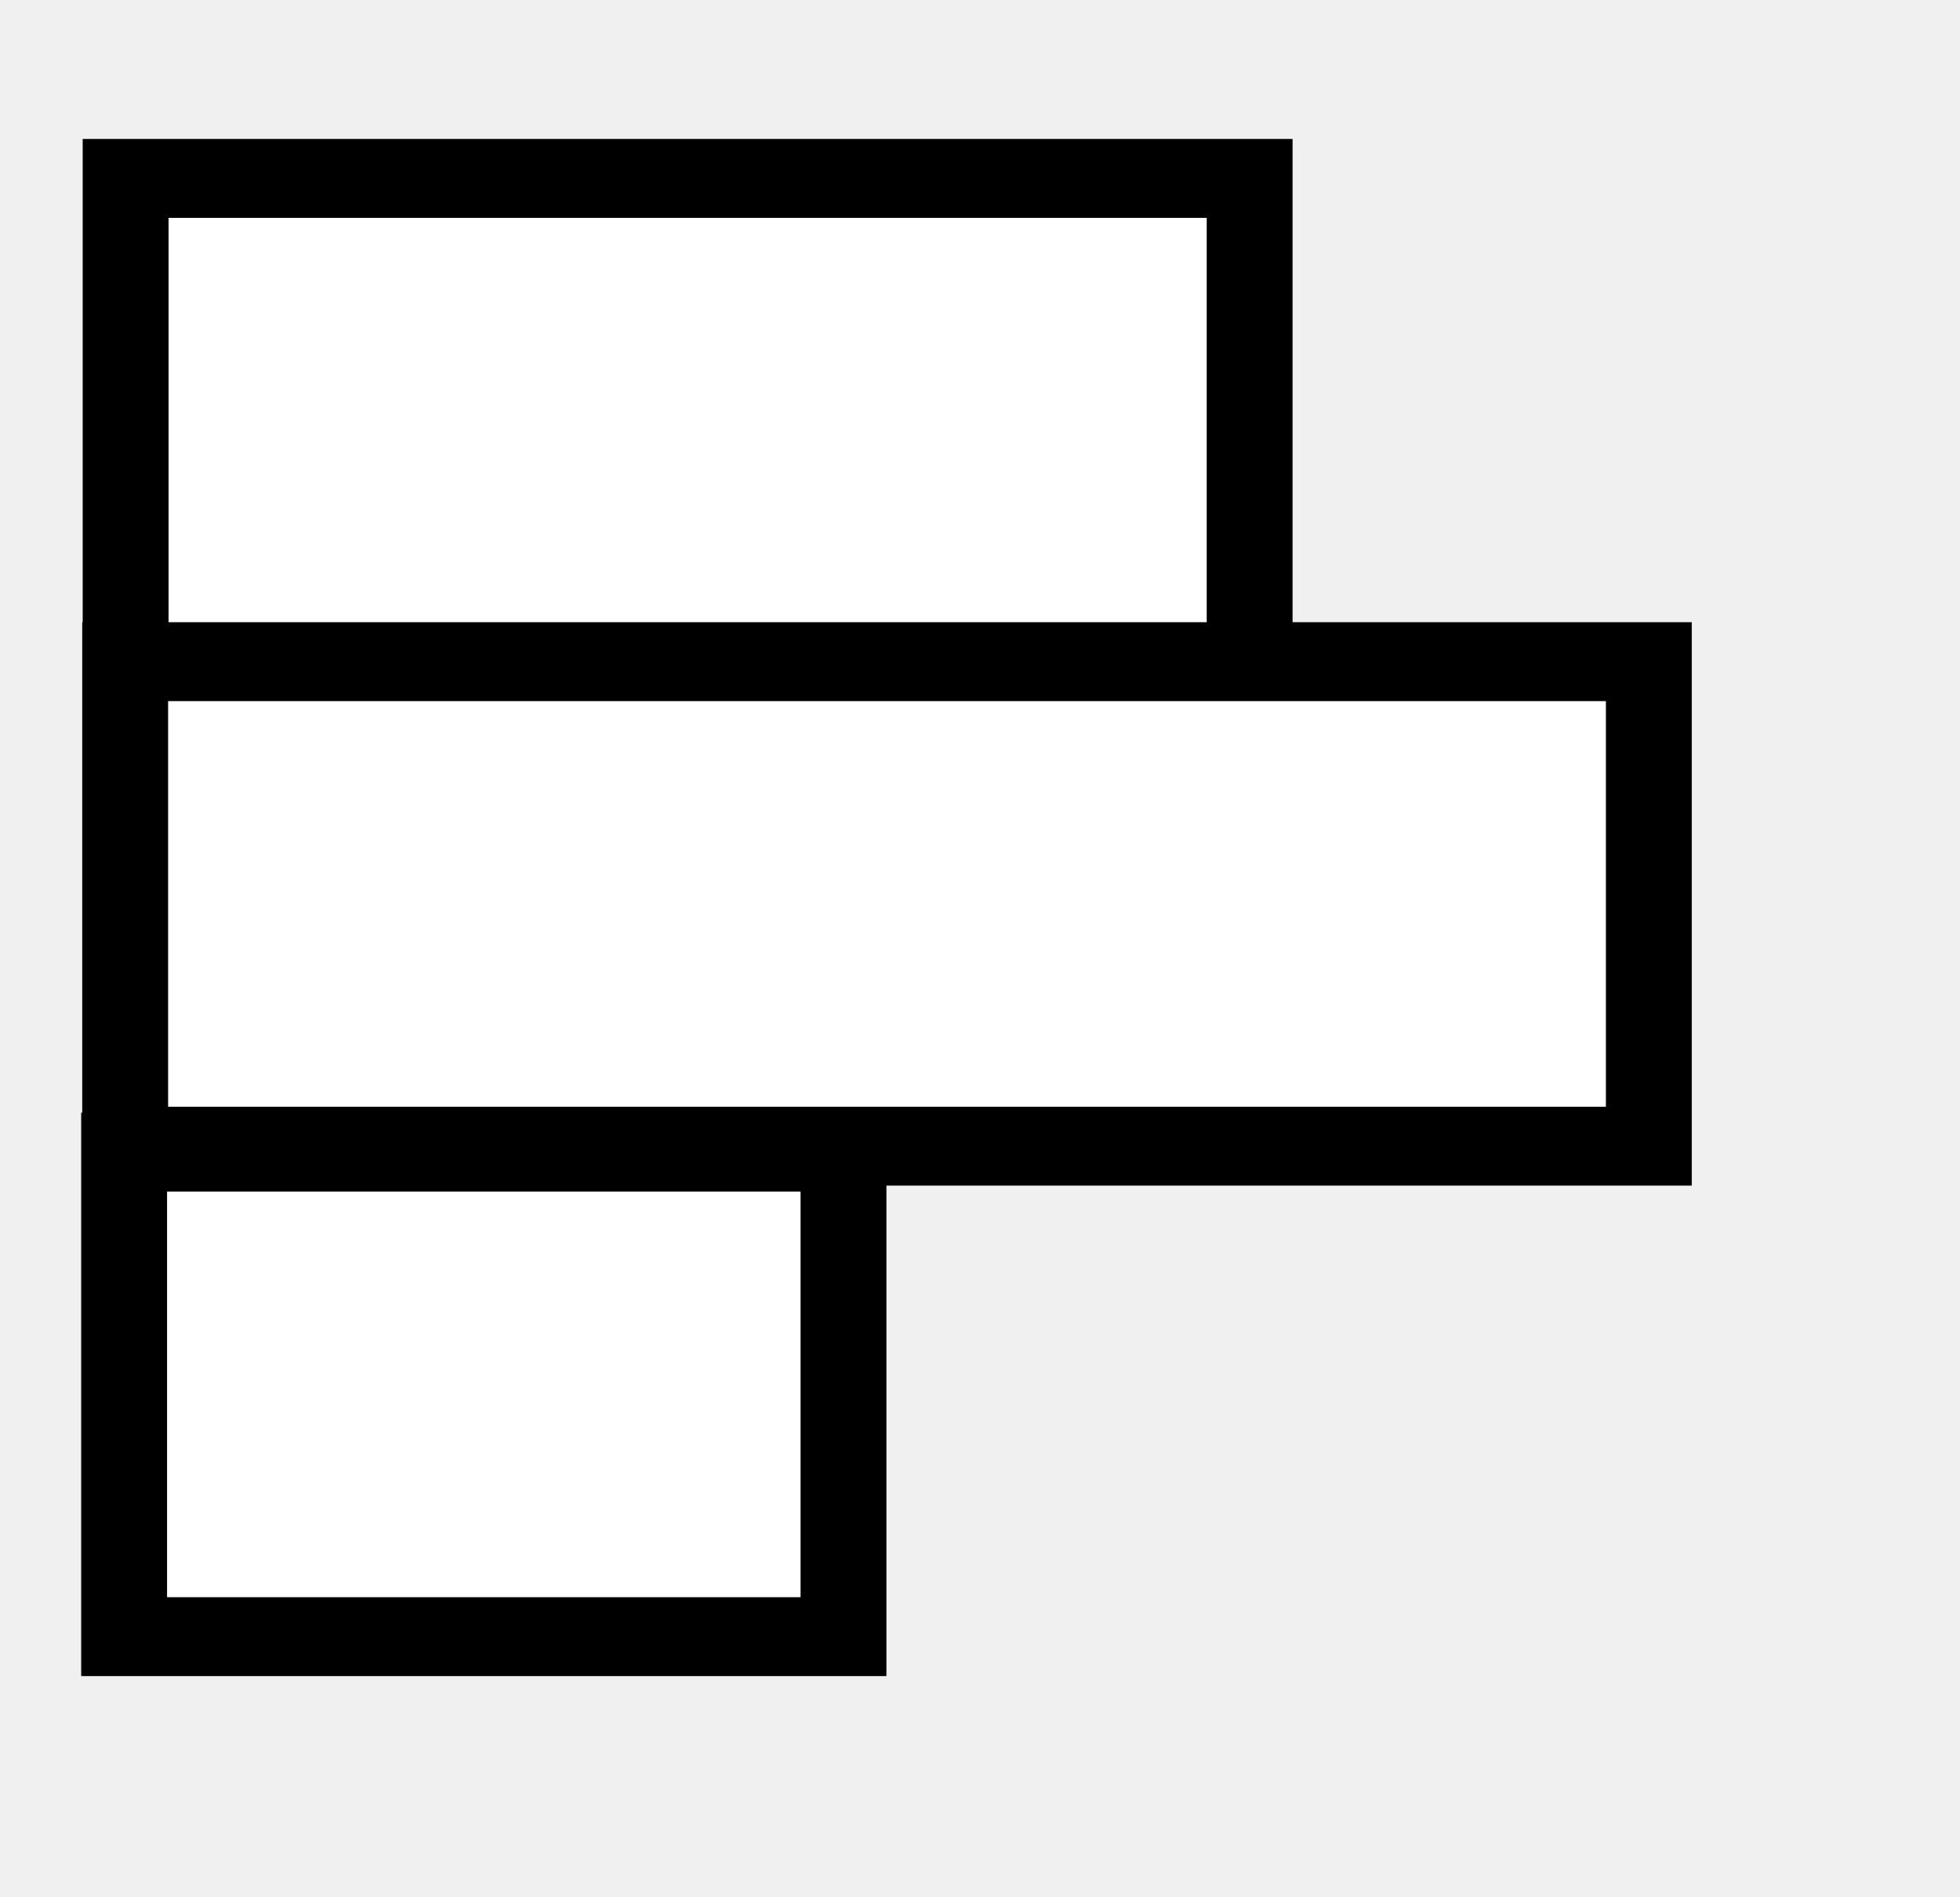
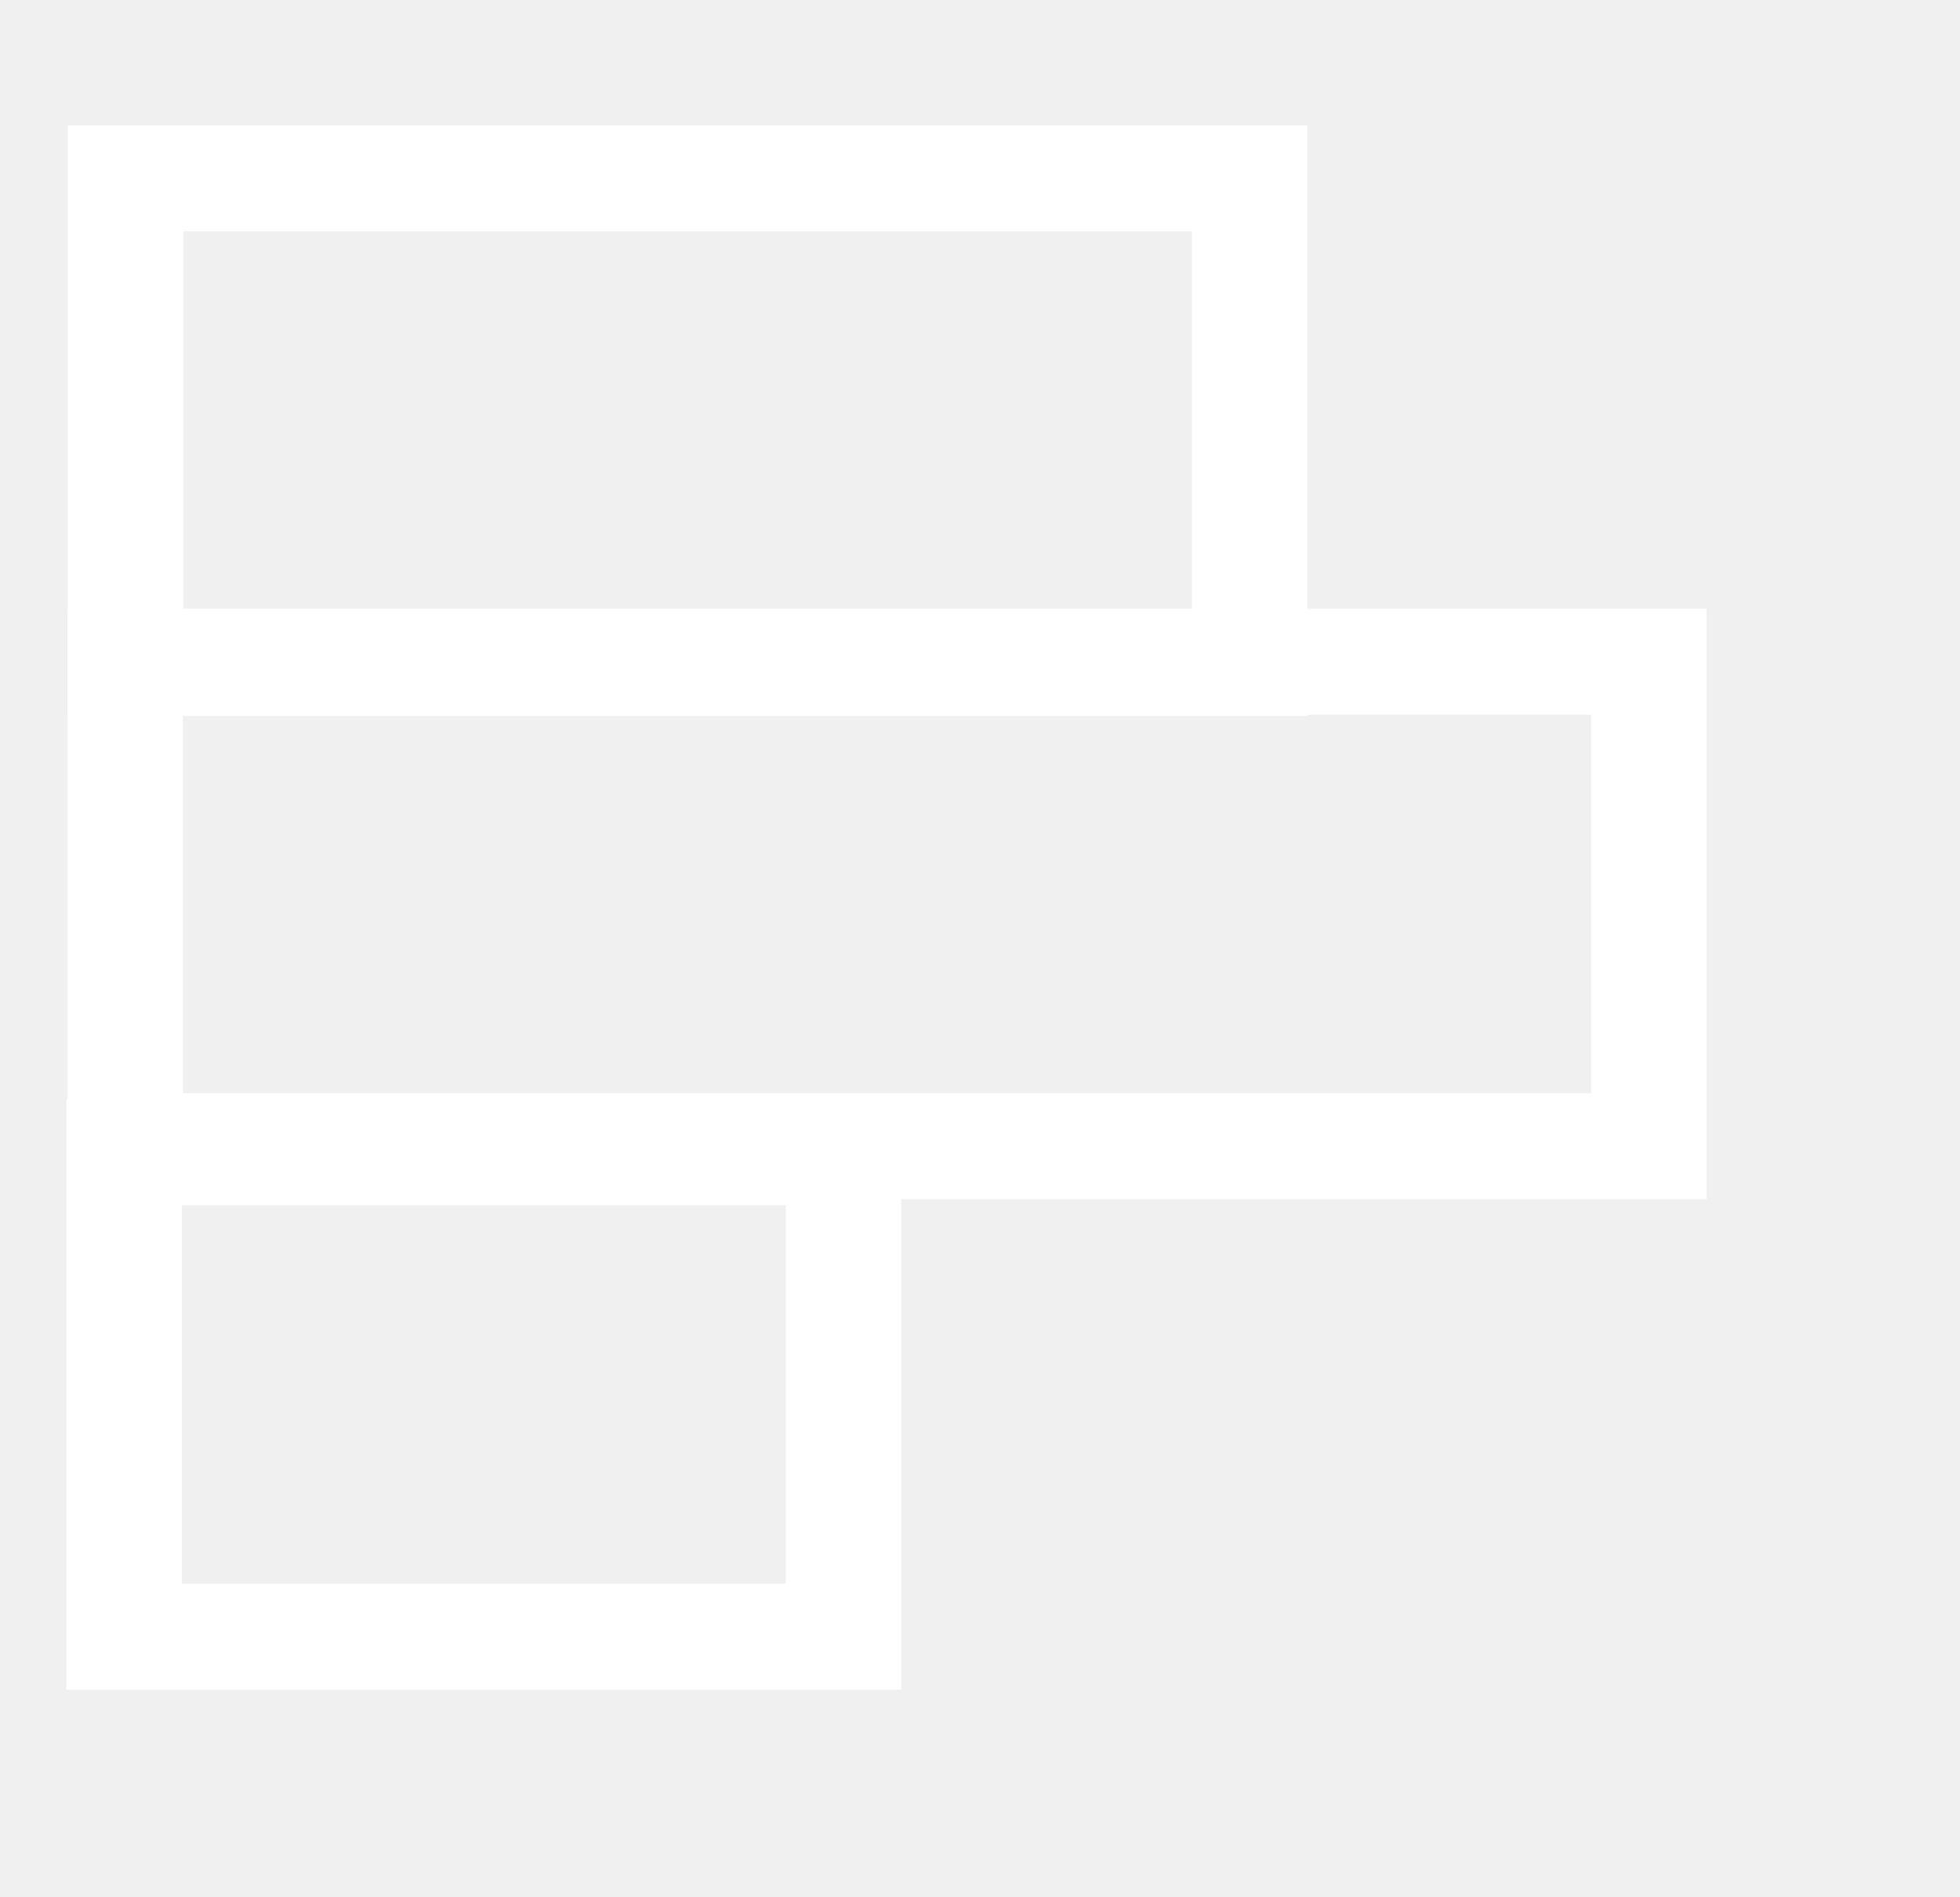
<svg xmlns="http://www.w3.org/2000/svg" version="1.1" width="62" height="60" viewBox="0 0 62 60" id="svg2" xml:space="preserve">
  <defs id="defs22" />
  <g transform="translate(60.12712,11.29237)" id="activity-browse" style="display:block">
    <g transform="translate(-128.8771,-22.83898)" id="g7" style="display:inline">
      <g transform="matrix(0.108225,0,0,0.09945444,61.35845,34.08517)" id="g6167">
-         <rect width="154.126" height="210.263" x="139.887" y="-314.841" id="rect3001" style="fill:#ffffff;fill-opacity:1;fill-rule:nonzero;stroke:#000000;stroke-width:25.099;stroke-miterlimit:4;stroke-opacity:1;stroke-dasharray:none" transform="matrix(0,1,-1,0,0,0)" />
-         <rect width="154.126" height="328.536" x="-169.871" y="-433.552" id="rect3001-6" style="fill:#ffffff;fill-opacity:1;fill-rule:nonzero;stroke:#000000;stroke-width:25.099;stroke-miterlimit:4;stroke-opacity:1;stroke-dasharray:none;display:inline" transform="matrix(0,1,-1,0,0,0)" />
-         <rect width="154.126" height="445.348" x="-137.985" y="104.882" id="rect3001-1" style="fill:#ffffff;fill-opacity:1;fill-rule:nonzero;stroke:#000000;stroke-width:25.099;stroke-miterlimit:4;stroke-opacity:1;stroke-dasharray:none;display:inline" transform="matrix(0,-1,1,0,0,0)" />
+         <rect width="154.126" height="210.263" x="139.887" y="-314.841" id="rect3001" style="fill:none;fill-opacity:1;fill-rule:nonzero;stroke:#ffffff;stroke-width:33.736;stroke-miterlimit:4;stroke-opacity:1;stroke-dasharray:none" transform="matrix(0,1,-1,0,0,0)" />
+         <rect width="154.126" height="328.536" x="-169.871" y="-433.552" id="rect3001-6" style="fill:none;fill-opacity:1;fill-rule:nonzero;stroke:#ffffff;stroke-width:33.736;stroke-miterlimit:4;stroke-opacity:1;stroke-dasharray:none;display:inline" transform="matrix(0,1,-1,0,0,0)" />
+         <rect width="154.126" height="445.348" x="-137.985" y="104.882" id="rect3001-1" style="fill:none;fill-opacity:1;fill-rule:nonzero;stroke:#ffffff;stroke-width:33.736;stroke-miterlimit:4;stroke-opacity:1;stroke-dasharray:none;display:inline" transform="matrix(0,-1,1,0,0,0)" />
      </g>
    </g>
  </g>
</svg>
